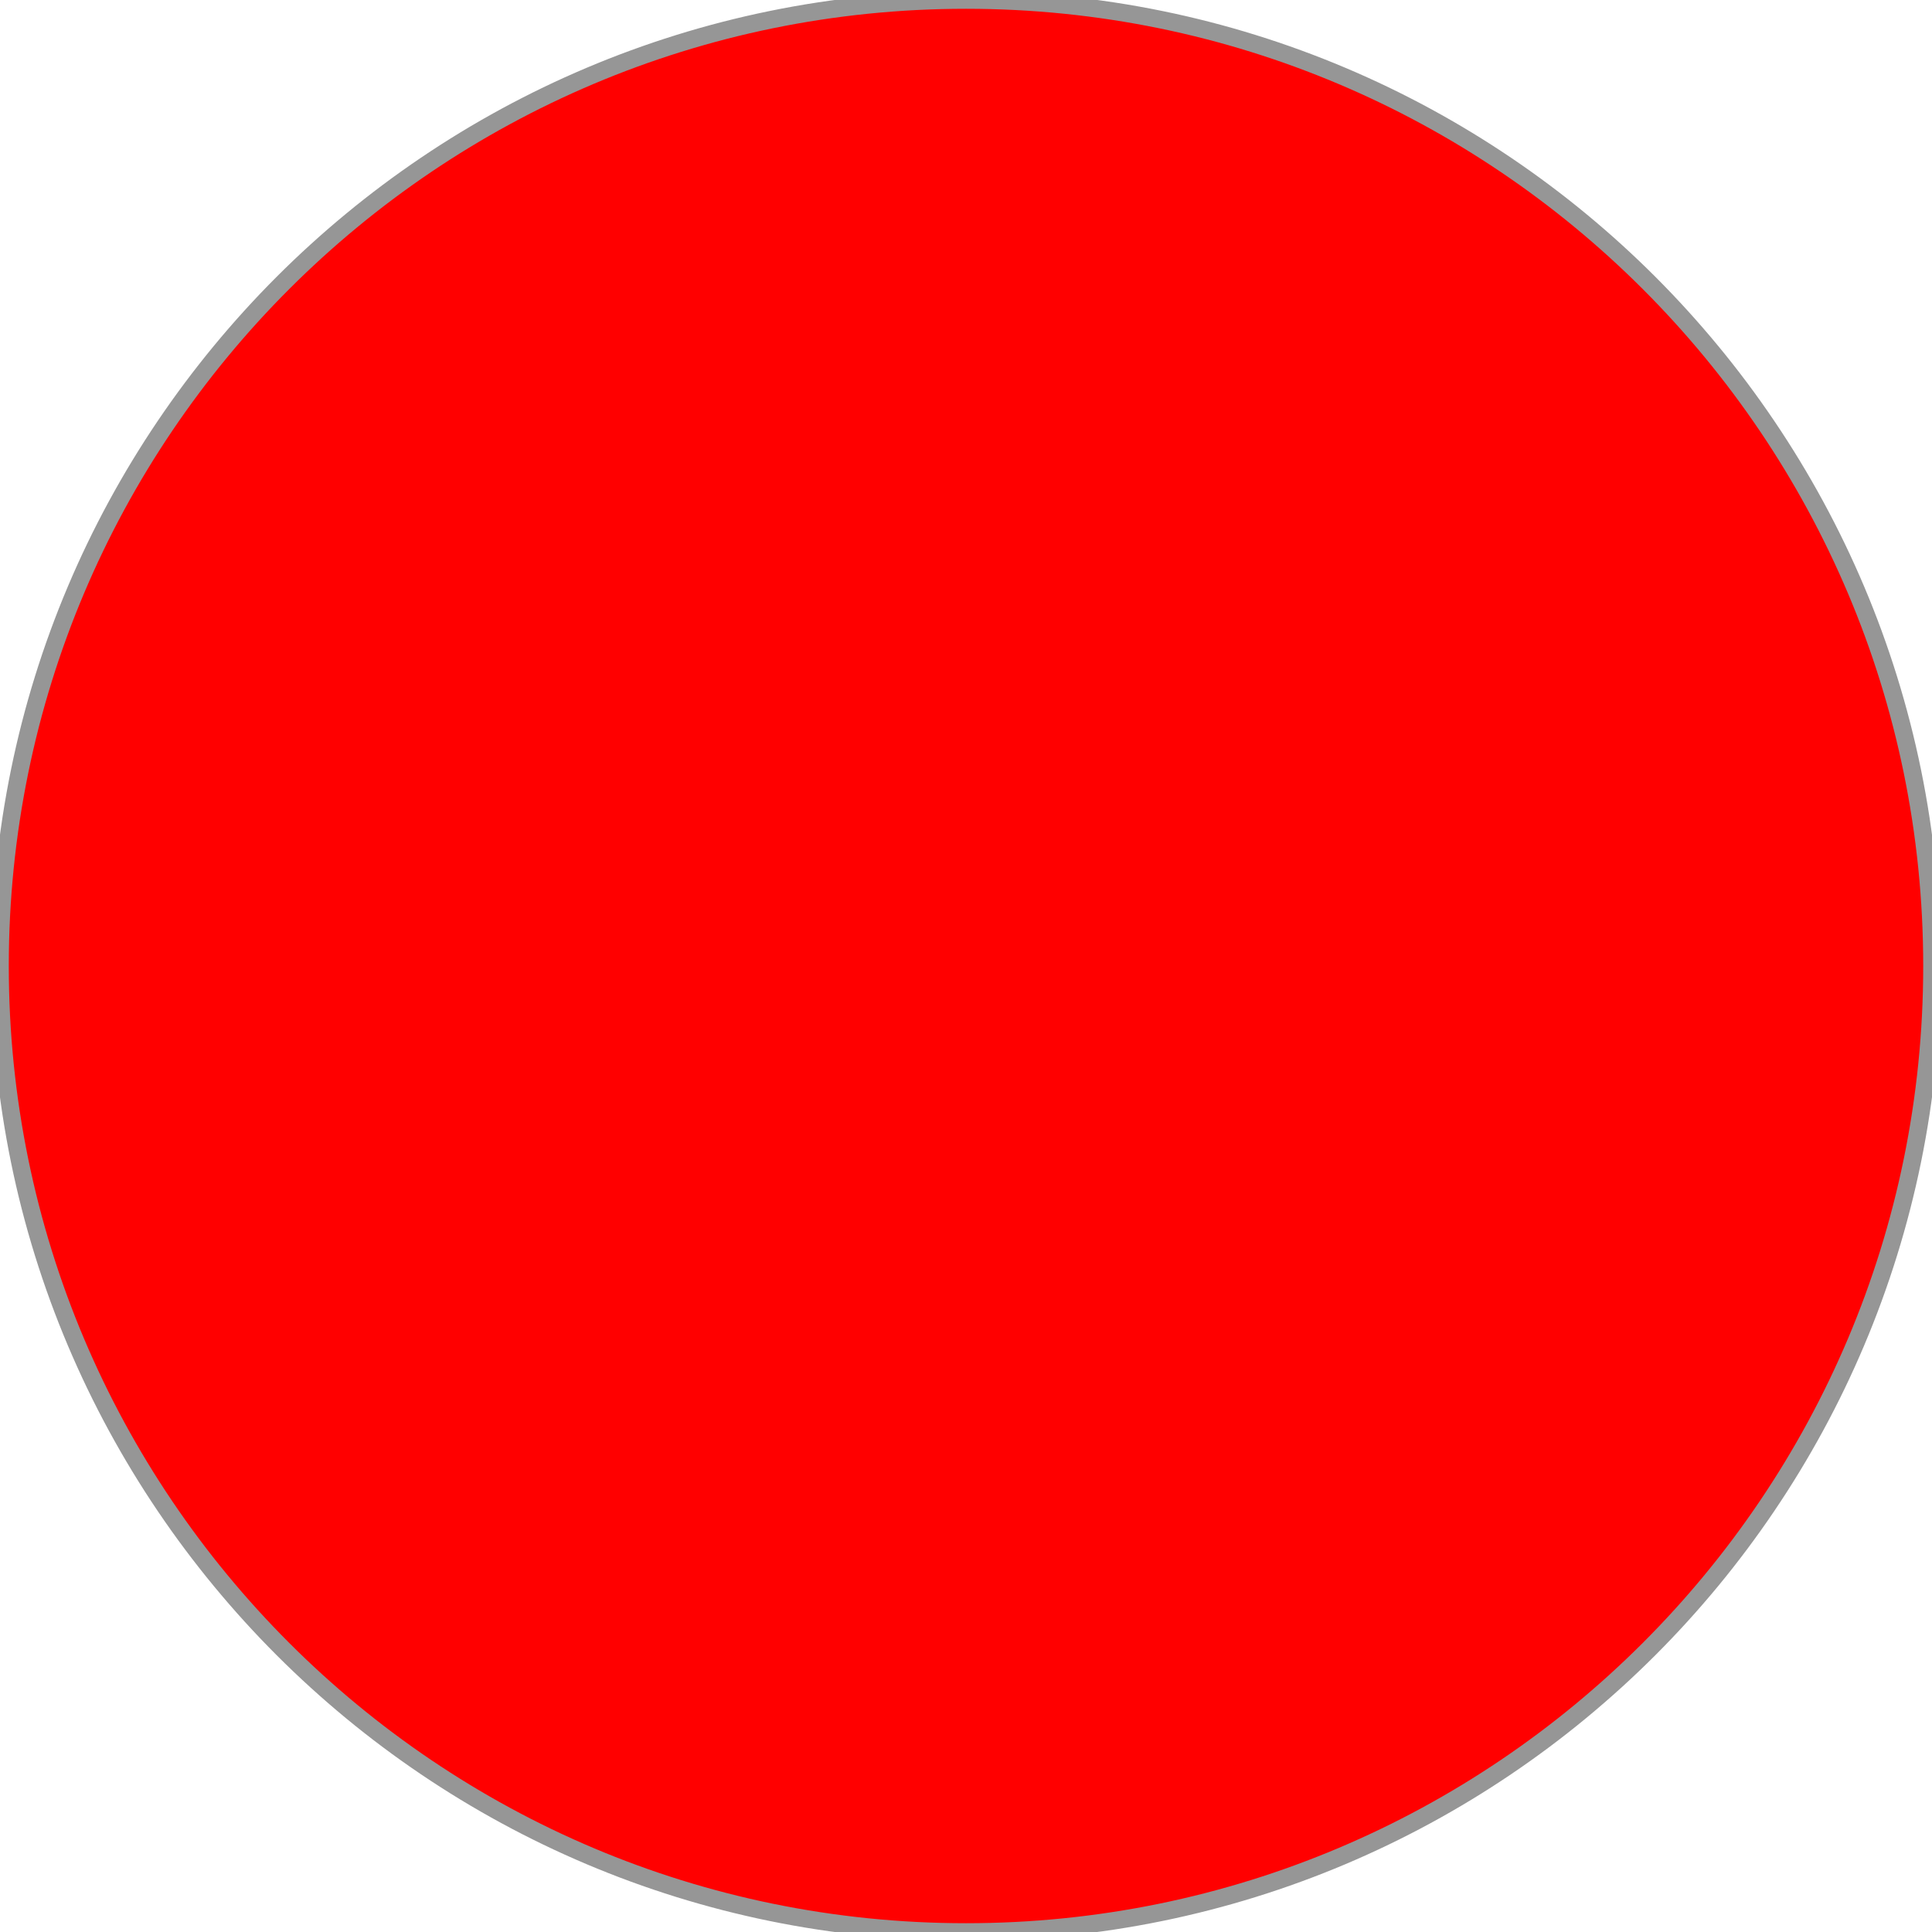
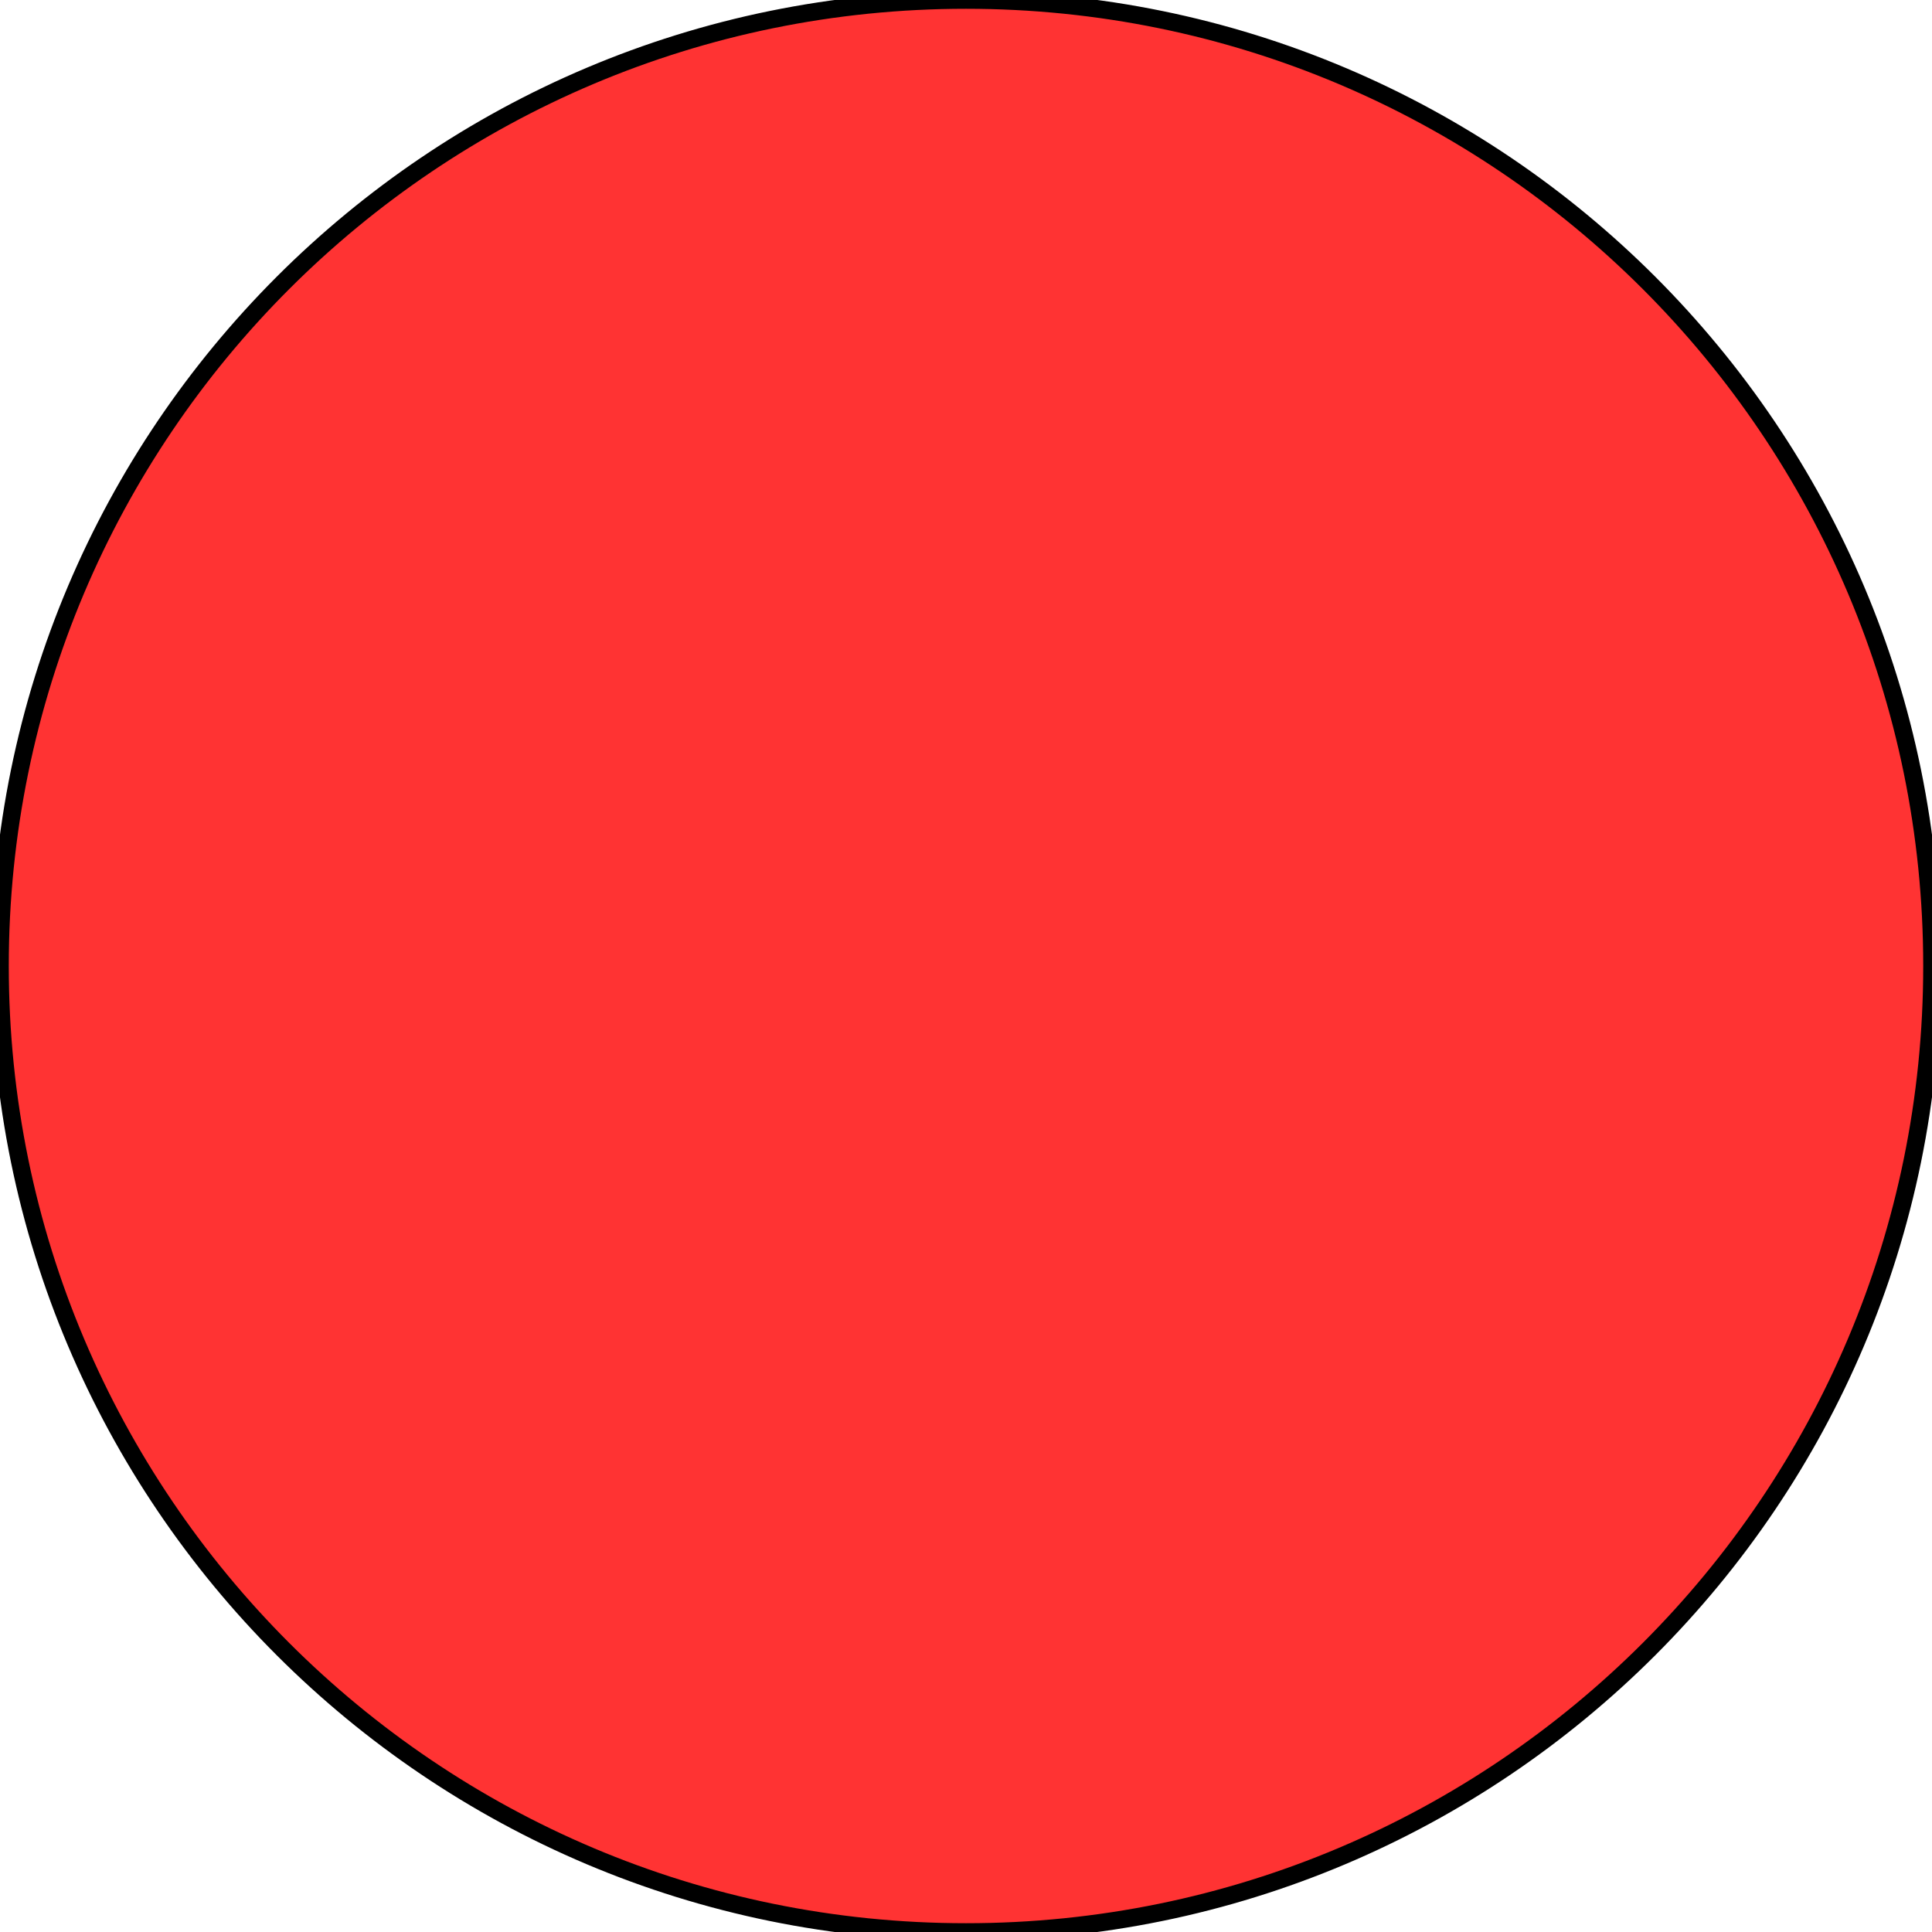
<svg xmlns="http://www.w3.org/2000/svg" viewBox="-11 -11 22 22">
-   <g fill="#FF0000" stroke="#969696" stroke-width="0.2">
-     <g fill="#FF0000" stroke="#969696" stroke-width="0.2">
-       <ellipse rx="11" ry="11" transform="translate(0 0) " />
-     </g>
+   <g fill="rgb(255 0 0 / 0.800)" stroke="rgb(0.376 0.376 0.376 / 1.000)" stroke-width="0.2">
+     <ellipse rx="11" ry="11" transform="translate(0 0) " />
  </g>
</svg>
